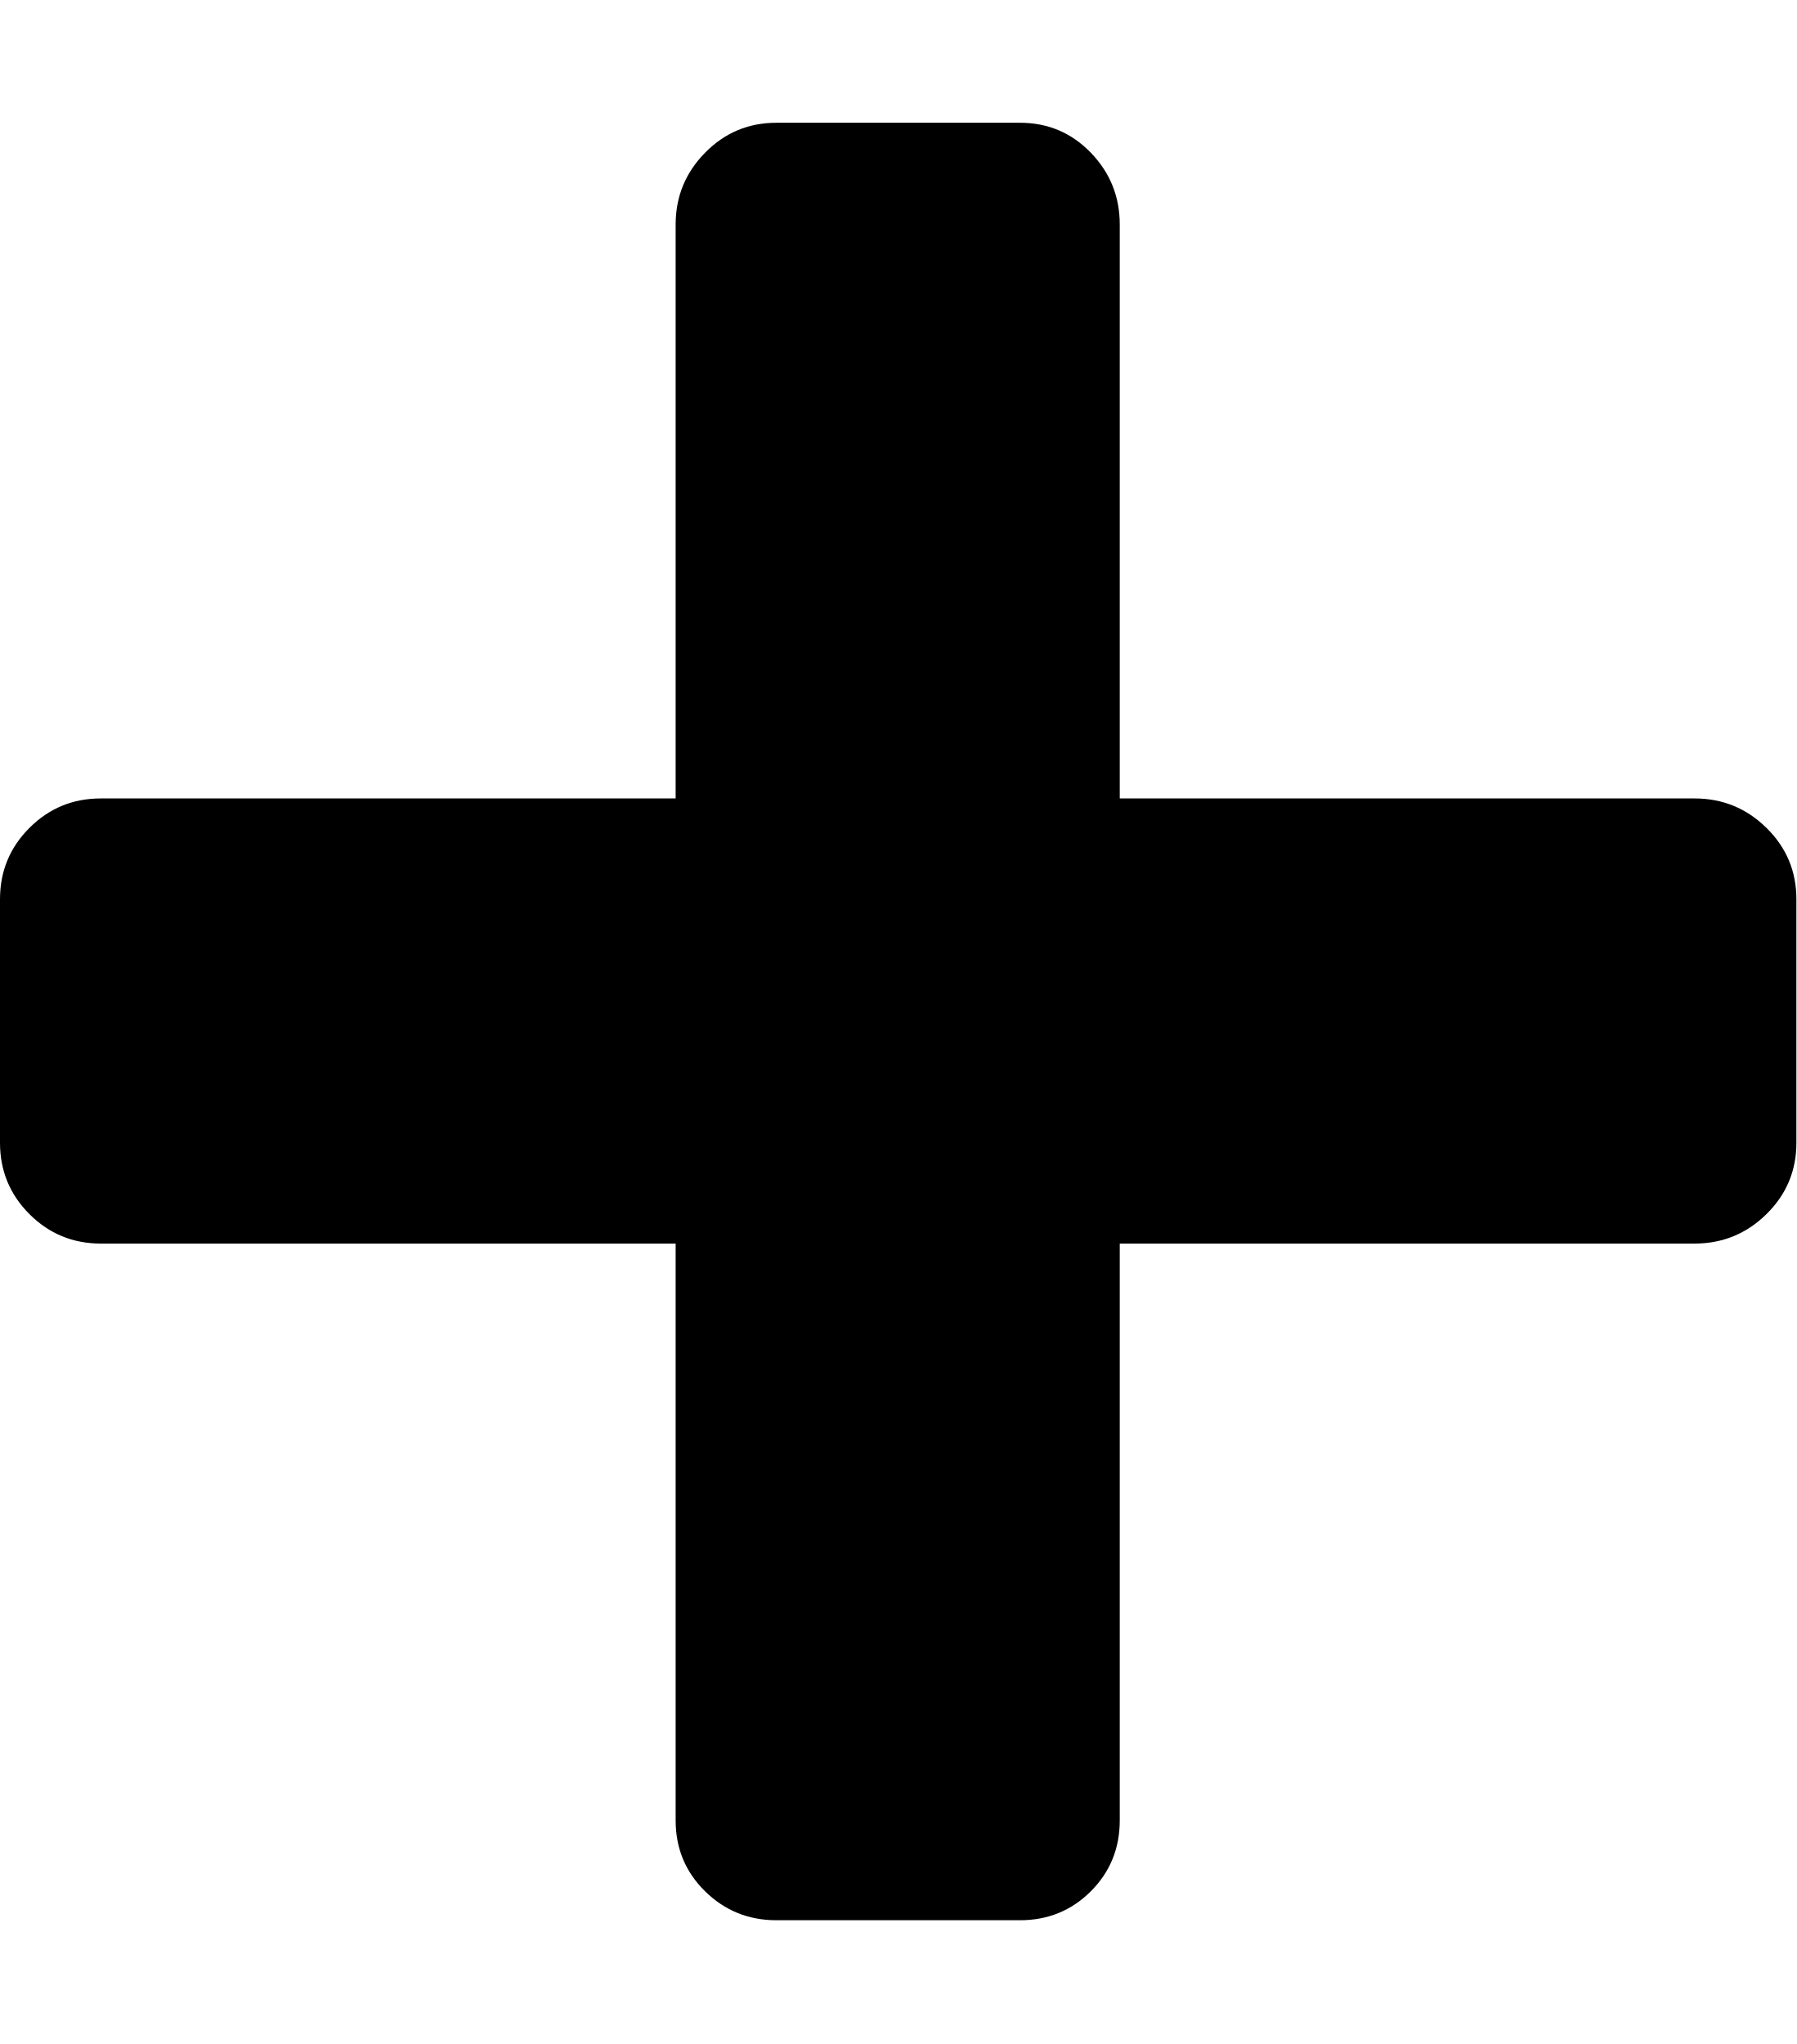
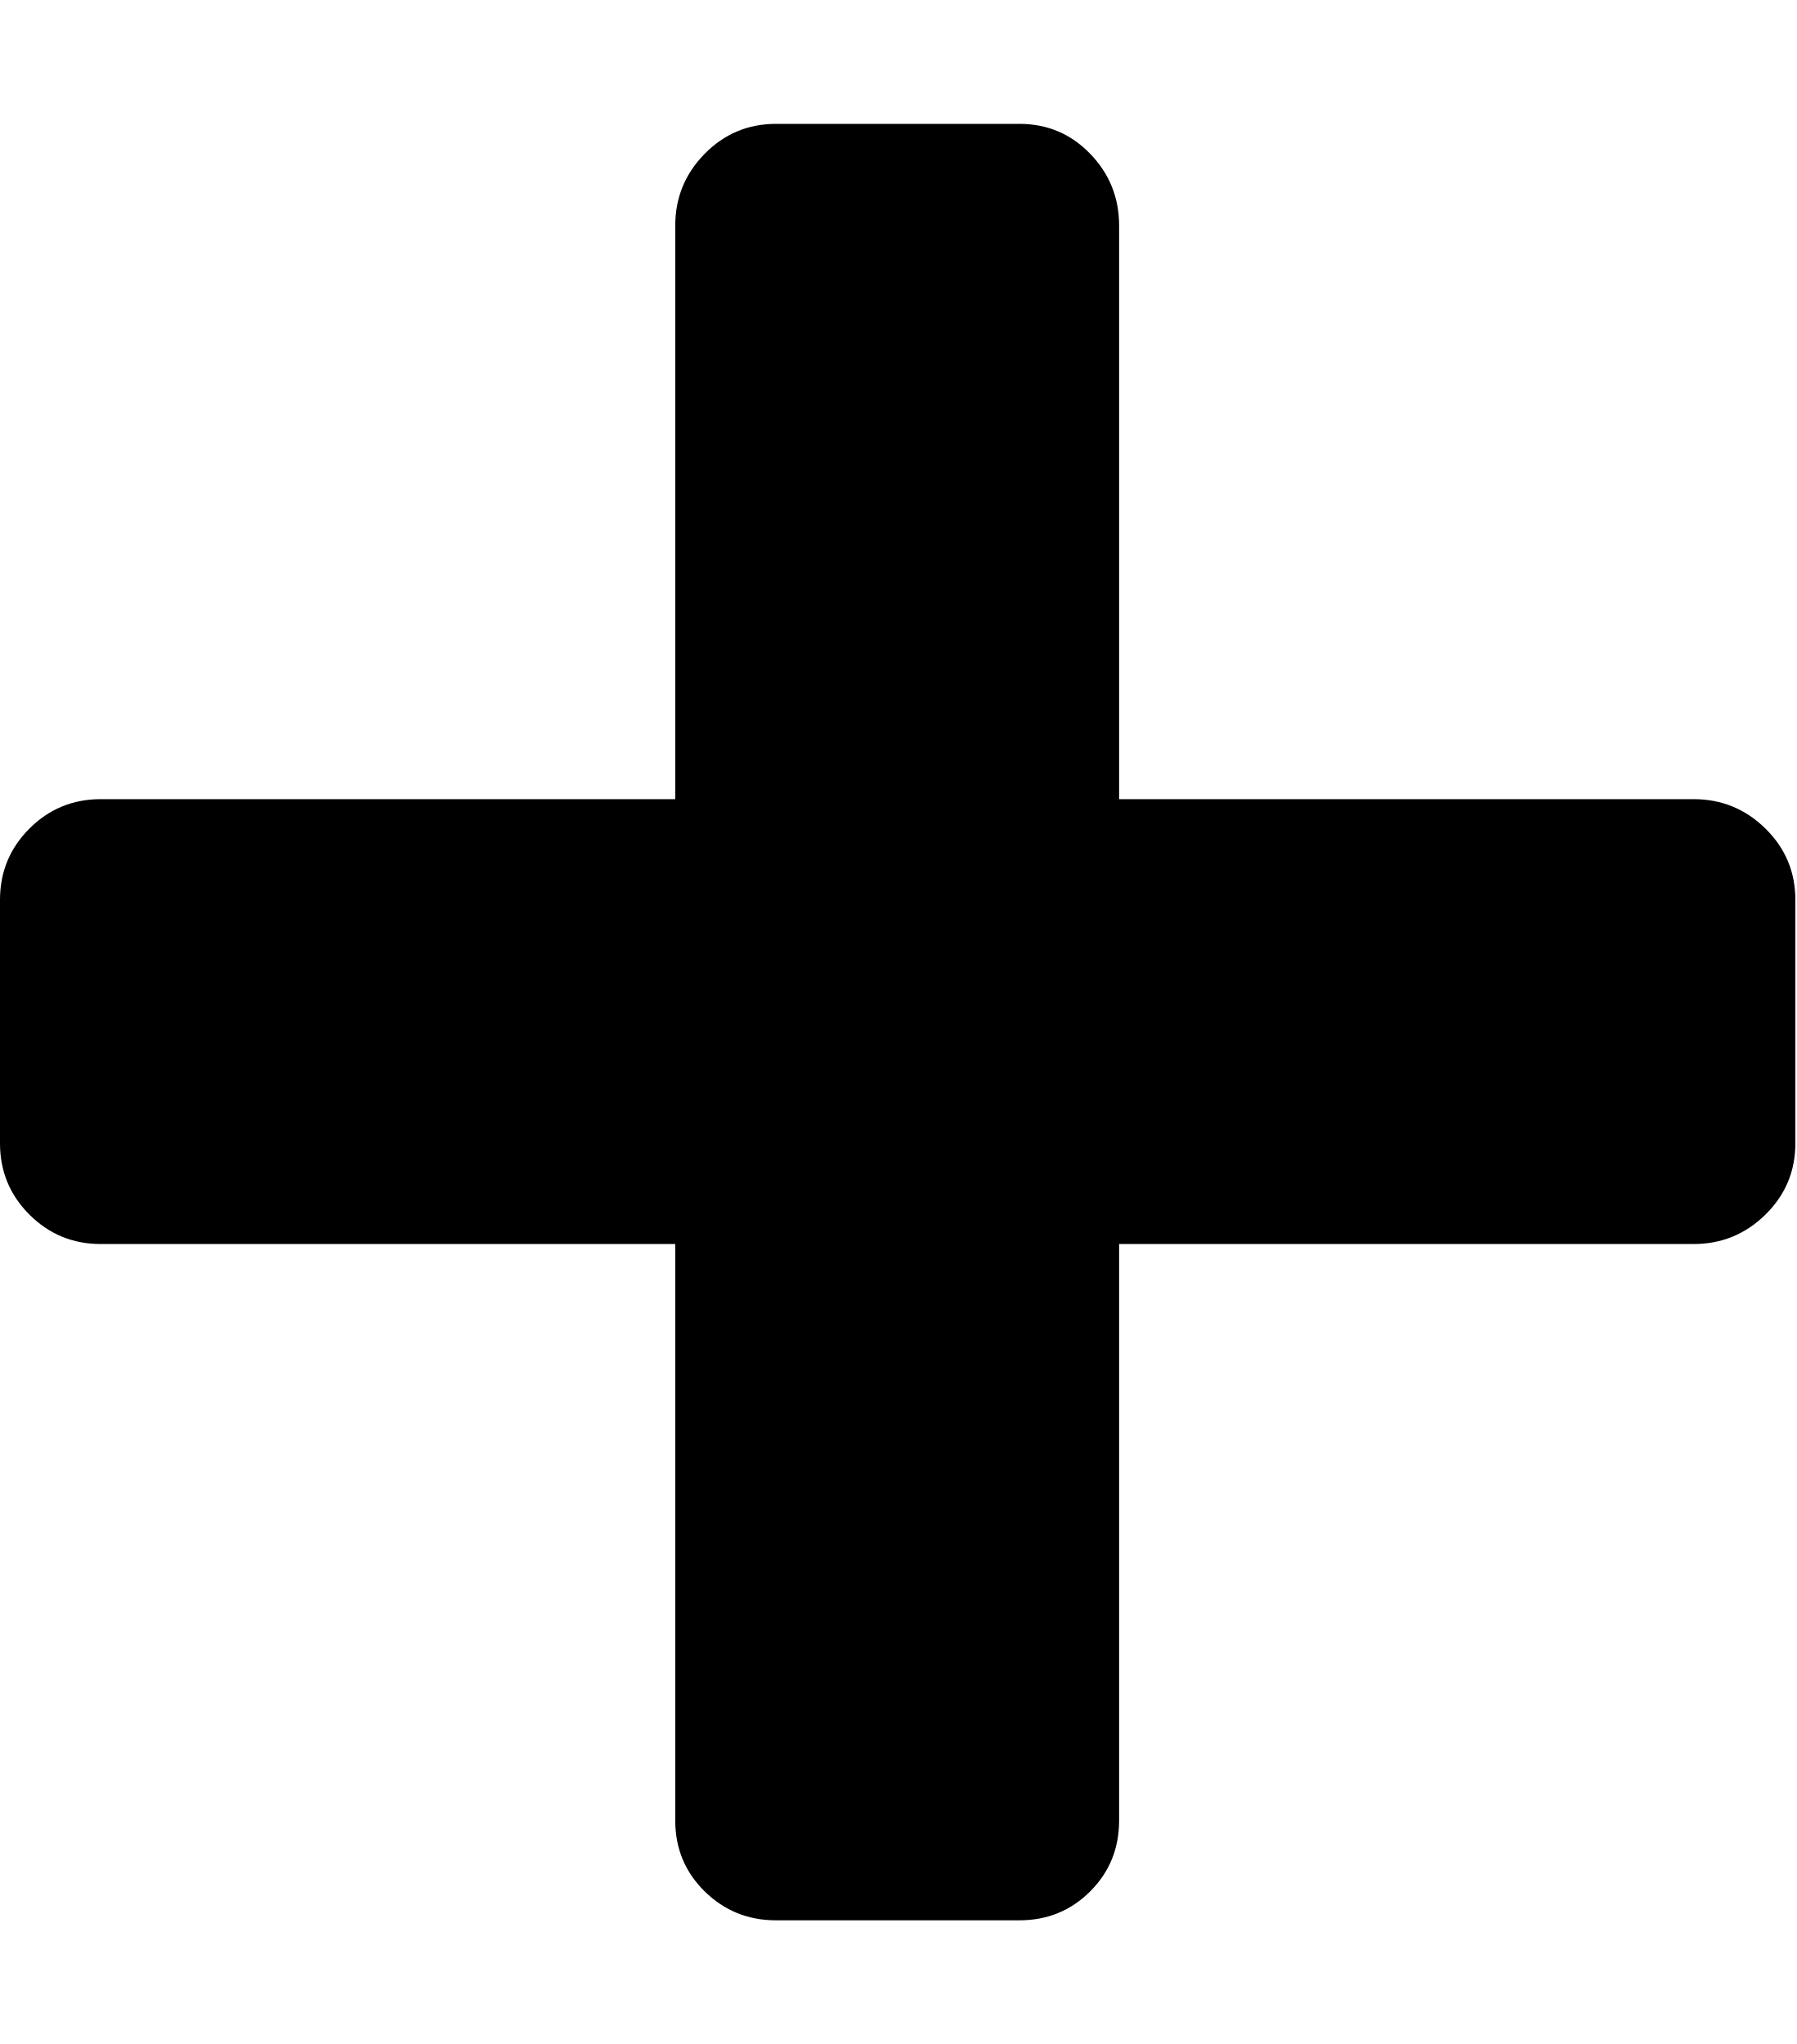
- <svg xmlns="http://www.w3.org/2000/svg" height="1000px" width="878.906px">
-   <g>
-     <path d="M0 559.082c0 0 0 -119.141 0 -119.141c0 -13.671 4.801 -25.309 14.404 -34.912c9.603 -9.603 21.241 -14.404 34.912 -14.404c0 0 281.25 0 281.25 0c0 0 0 -280.762 0 -280.762c0 -13.672 4.802 -25.39 14.405 -35.156c9.603 -9.766 21.24 -14.648 34.912 -14.648c0 0 119.14 0 119.14 0c13.672 0 25.228 4.882 34.668 14.648c9.441 9.766 14.161 21.484 14.161 35.156c0 0 0 280.762 0 280.762c0 0 281.25 0 281.25 0c13.671 0 25.39 4.801 35.156 14.404c9.765 9.603 14.648 21.241 14.648 34.912c0 0 0 119.141 0 119.141c0 13.672 -4.883 25.309 -14.648 34.912c-9.766 9.603 -21.485 14.404 -35.156 14.404c0 0 -281.25 0 -281.25 0c0 0 0 282.227 0 282.227c0 13.672 -4.72 25.228 -14.161 34.668c-9.44 9.44 -20.996 14.16 -34.668 14.16c0 0 -119.14 0 -119.14 0c-13.672 0 -25.309 -4.72 -34.912 -14.16c-9.603 -9.44 -14.405 -20.996 -14.405 -34.668c0 0 0 -282.227 0 -282.227c0 0 -281.25 0 -281.25 0c-13.671 0 -25.309 -4.801 -34.912 -14.404c-9.603 -9.603 -14.404 -21.24 -14.404 -34.912c0 0 0 0 0 0" />
-   </g>
+ <svg xmlns="http://www.w3.org/2000/svg" height="1000" width="878.906">
+   <path d="M0 559.336v-119.072q0-20.496 14.396-34.892t34.892-14.396h281.088v-280.6q0-20.496 14.396-35.136t34.892-14.64h119.072q20.496 0 34.648 14.64t14.152 35.136v280.6h281.088q20.496 0 35.136 14.396t14.64 34.892v119.072q0 20.496-14.64 34.892t-35.136 14.396h-281.088v282.064q0 20.496-14.152 34.648t-34.648 14.152h-119.072q-20.496 0-34.892-14.152t-14.396-34.648v-282.064h-281.088q-20.496 0-34.892-14.396t-14.396-34.892z" />
</svg>
